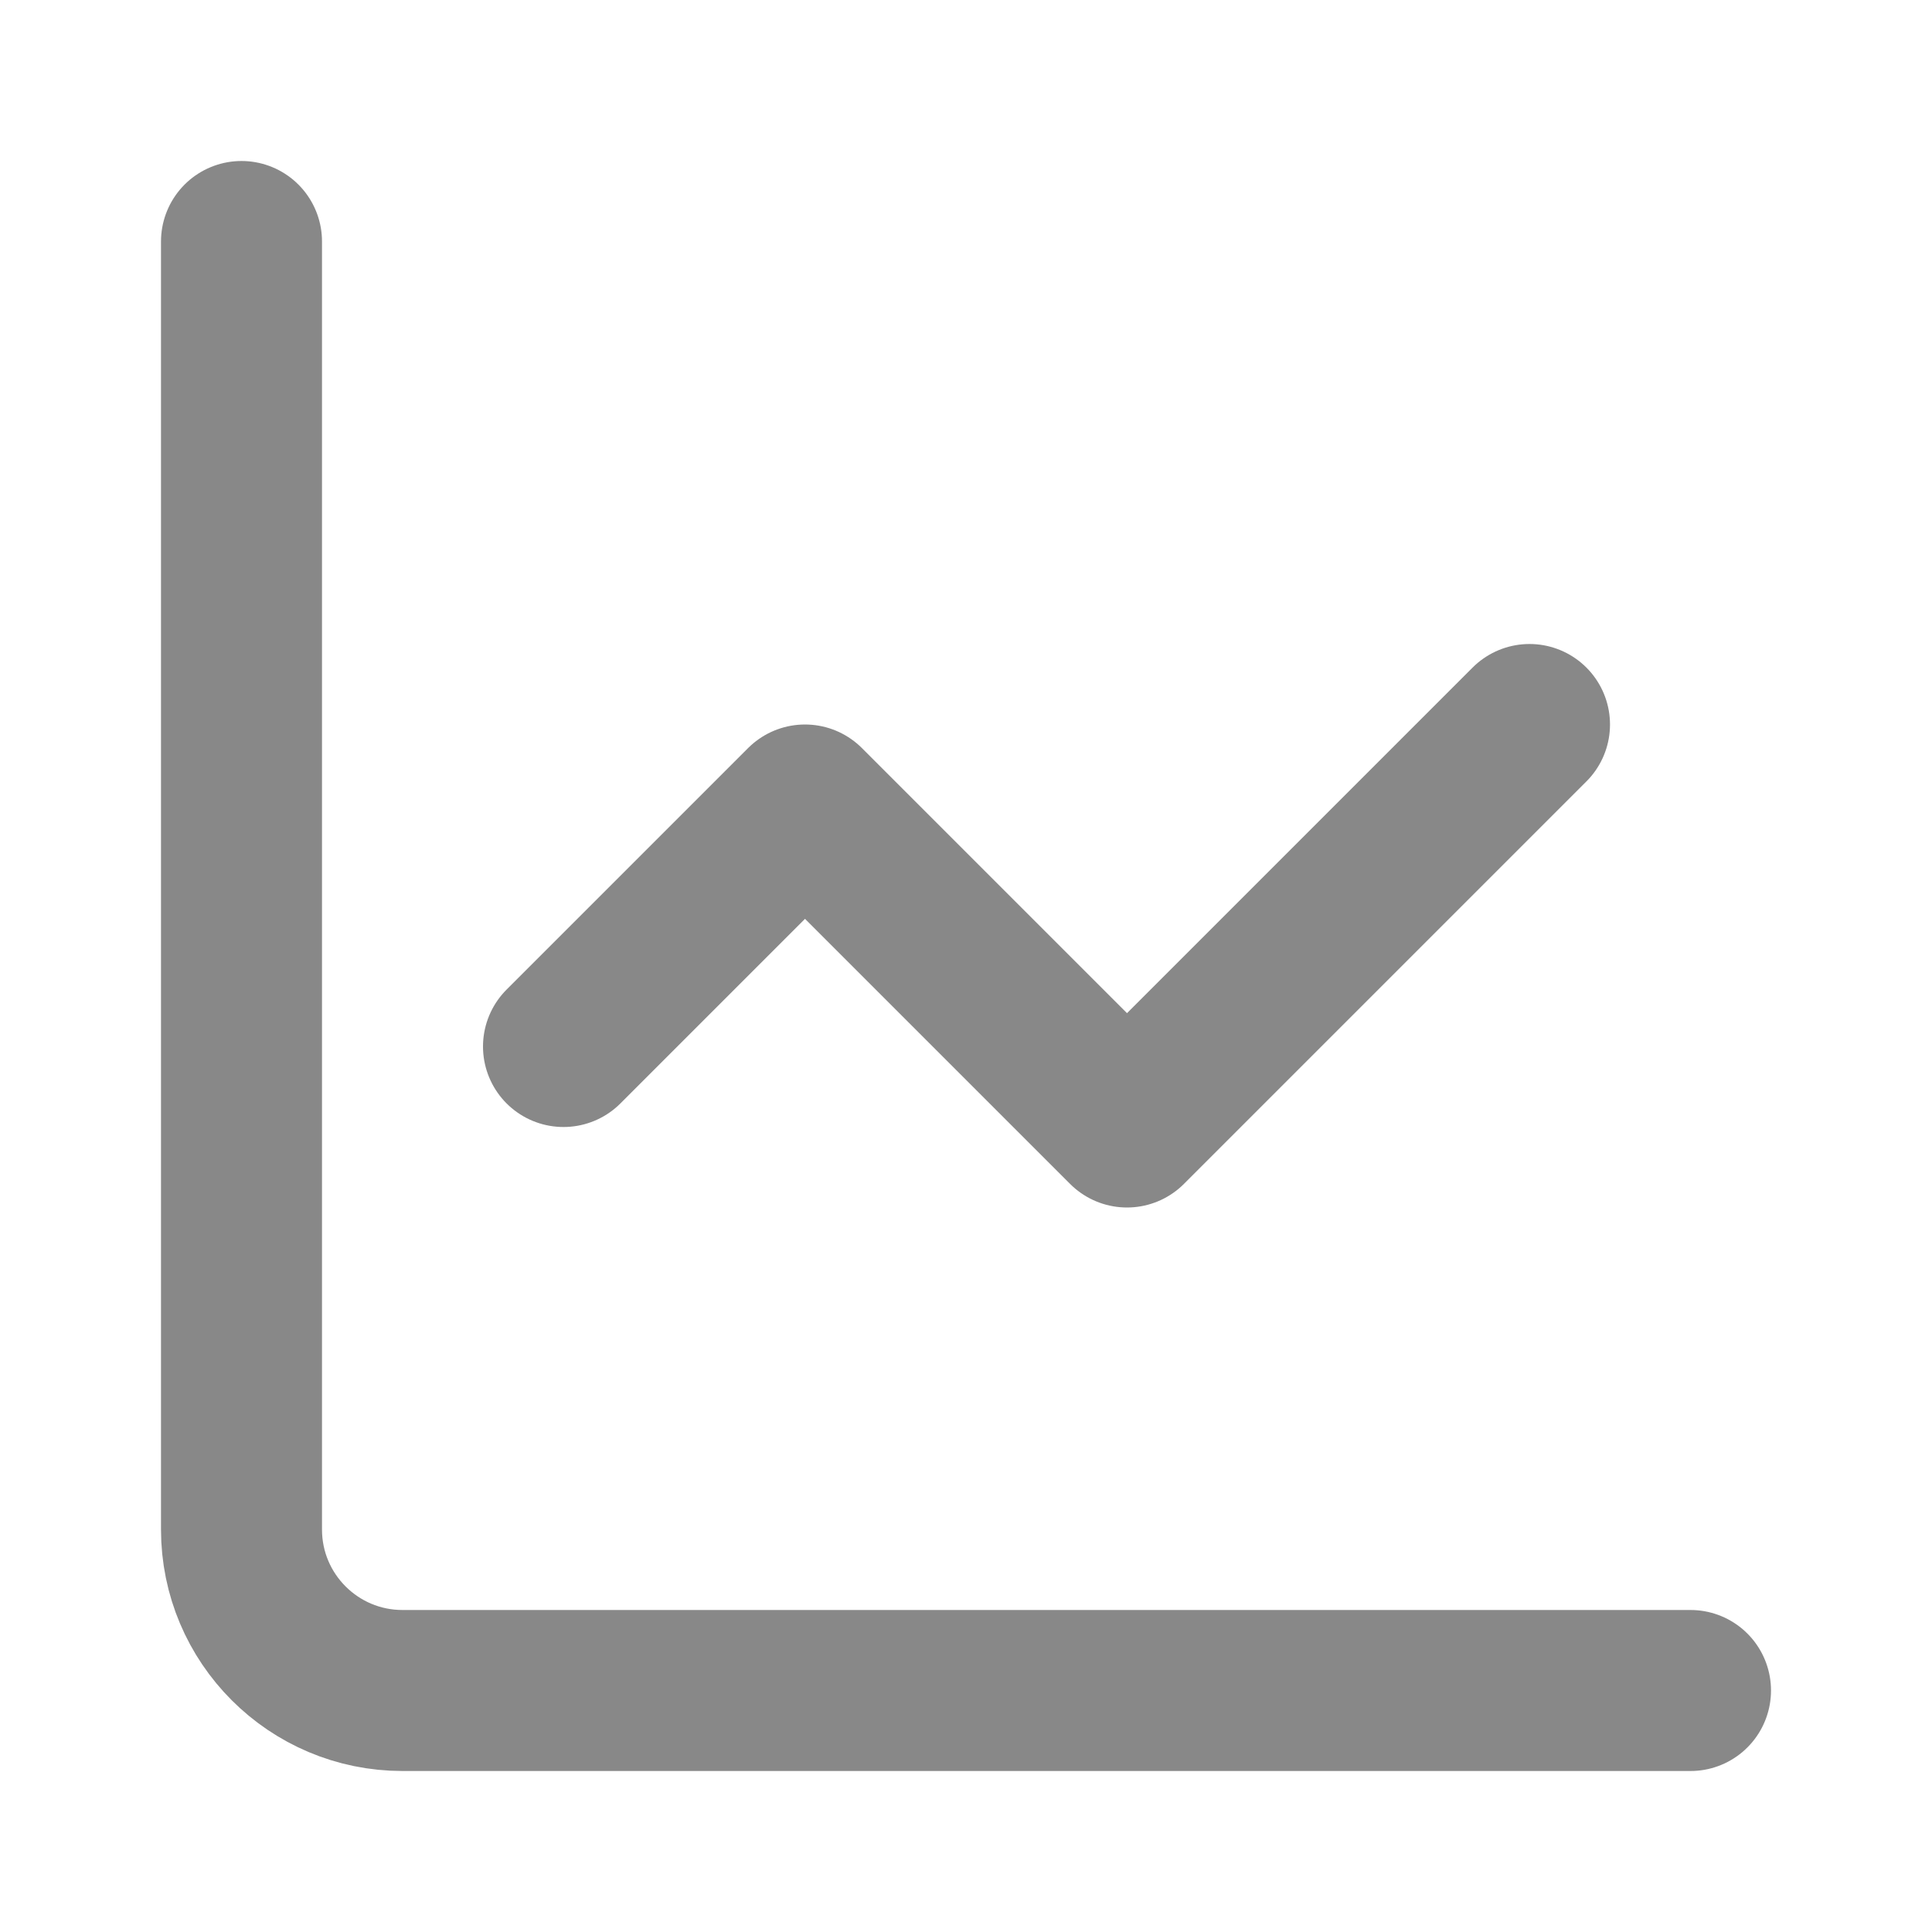
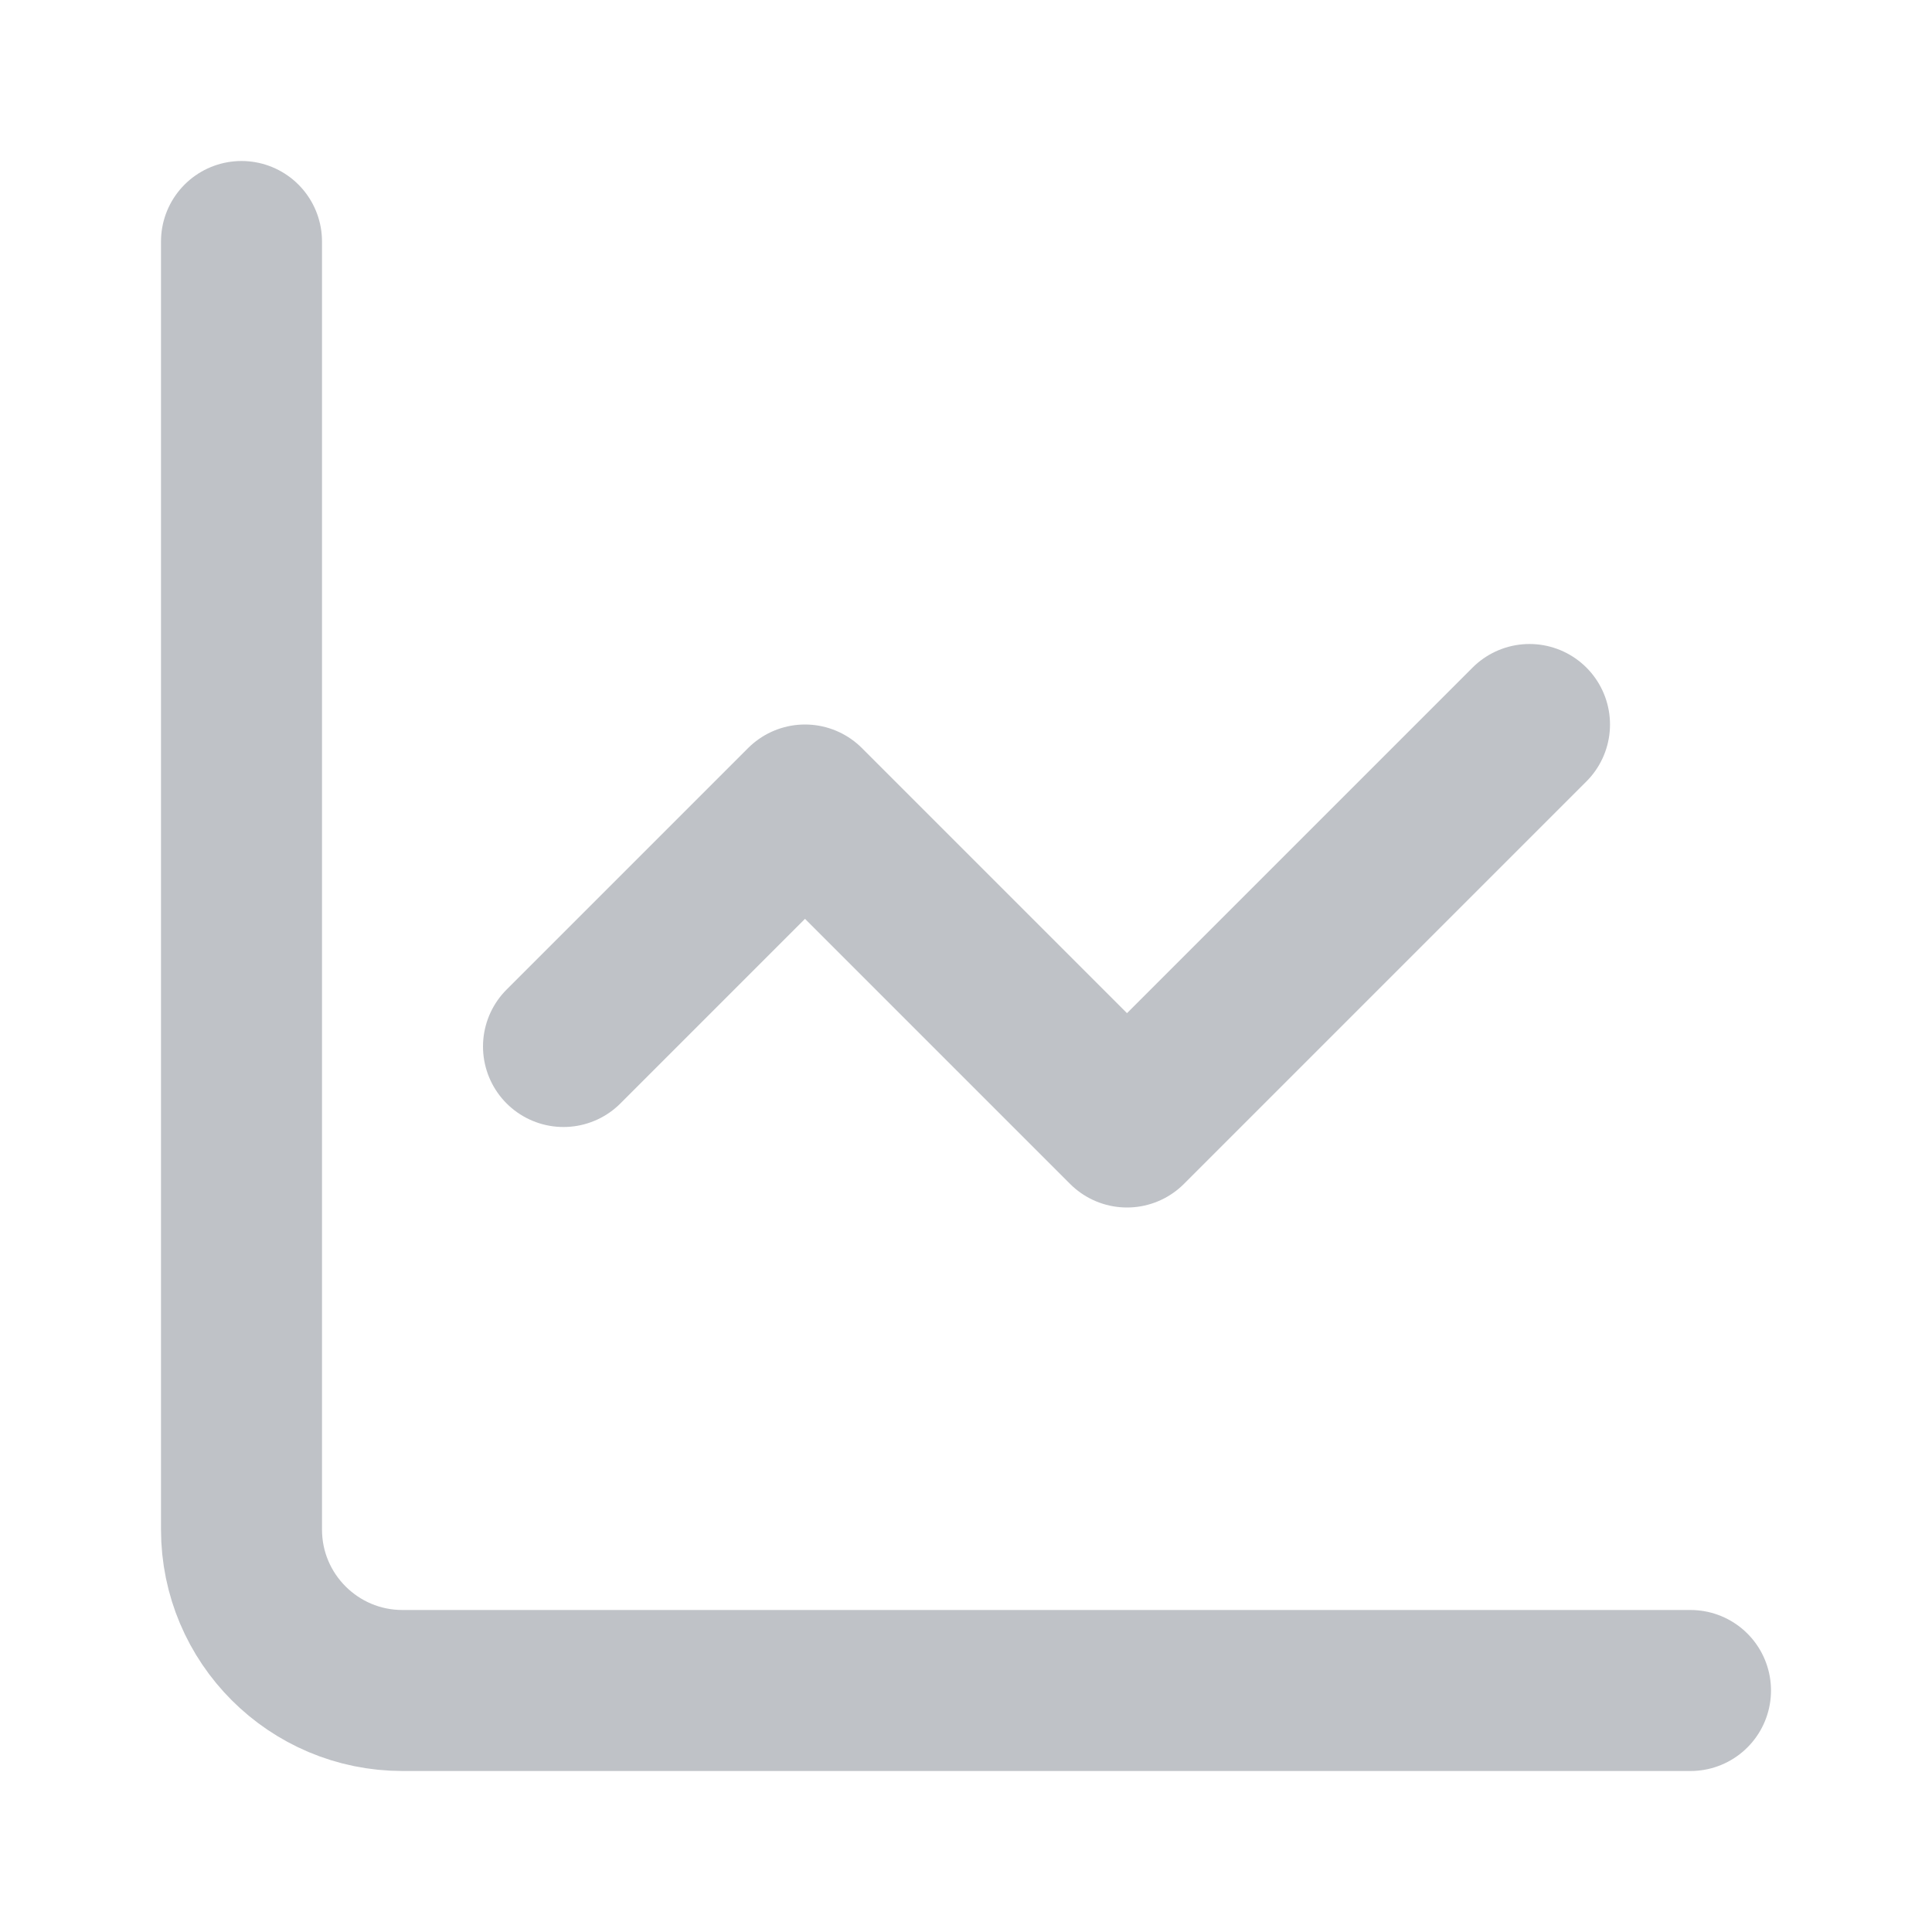
- <svg xmlns="http://www.w3.org/2000/svg" width="24" height="24" viewBox="0 0 24 24" fill="none" stroke="#888" stroke-width="2" stroke-linecap="round" stroke-linejoin="round" class="lucide lucide-chart-line-icon lucide-chart-line">
+ <svg xmlns="http://www.w3.org/2000/svg" width="24" height="24" viewBox="0 0 24 24" fill="none" stroke="#bfc2c7" stroke-width="2" stroke-linecap="round" stroke-linejoin="round" class="lucide lucide-chart-line-icon lucide-chart-line">
  <path d="M3 3v16a2 2 0 0 0 2 2h16" />
  <path d="m19 9-5 5-4-4-3 3" />
</svg>
